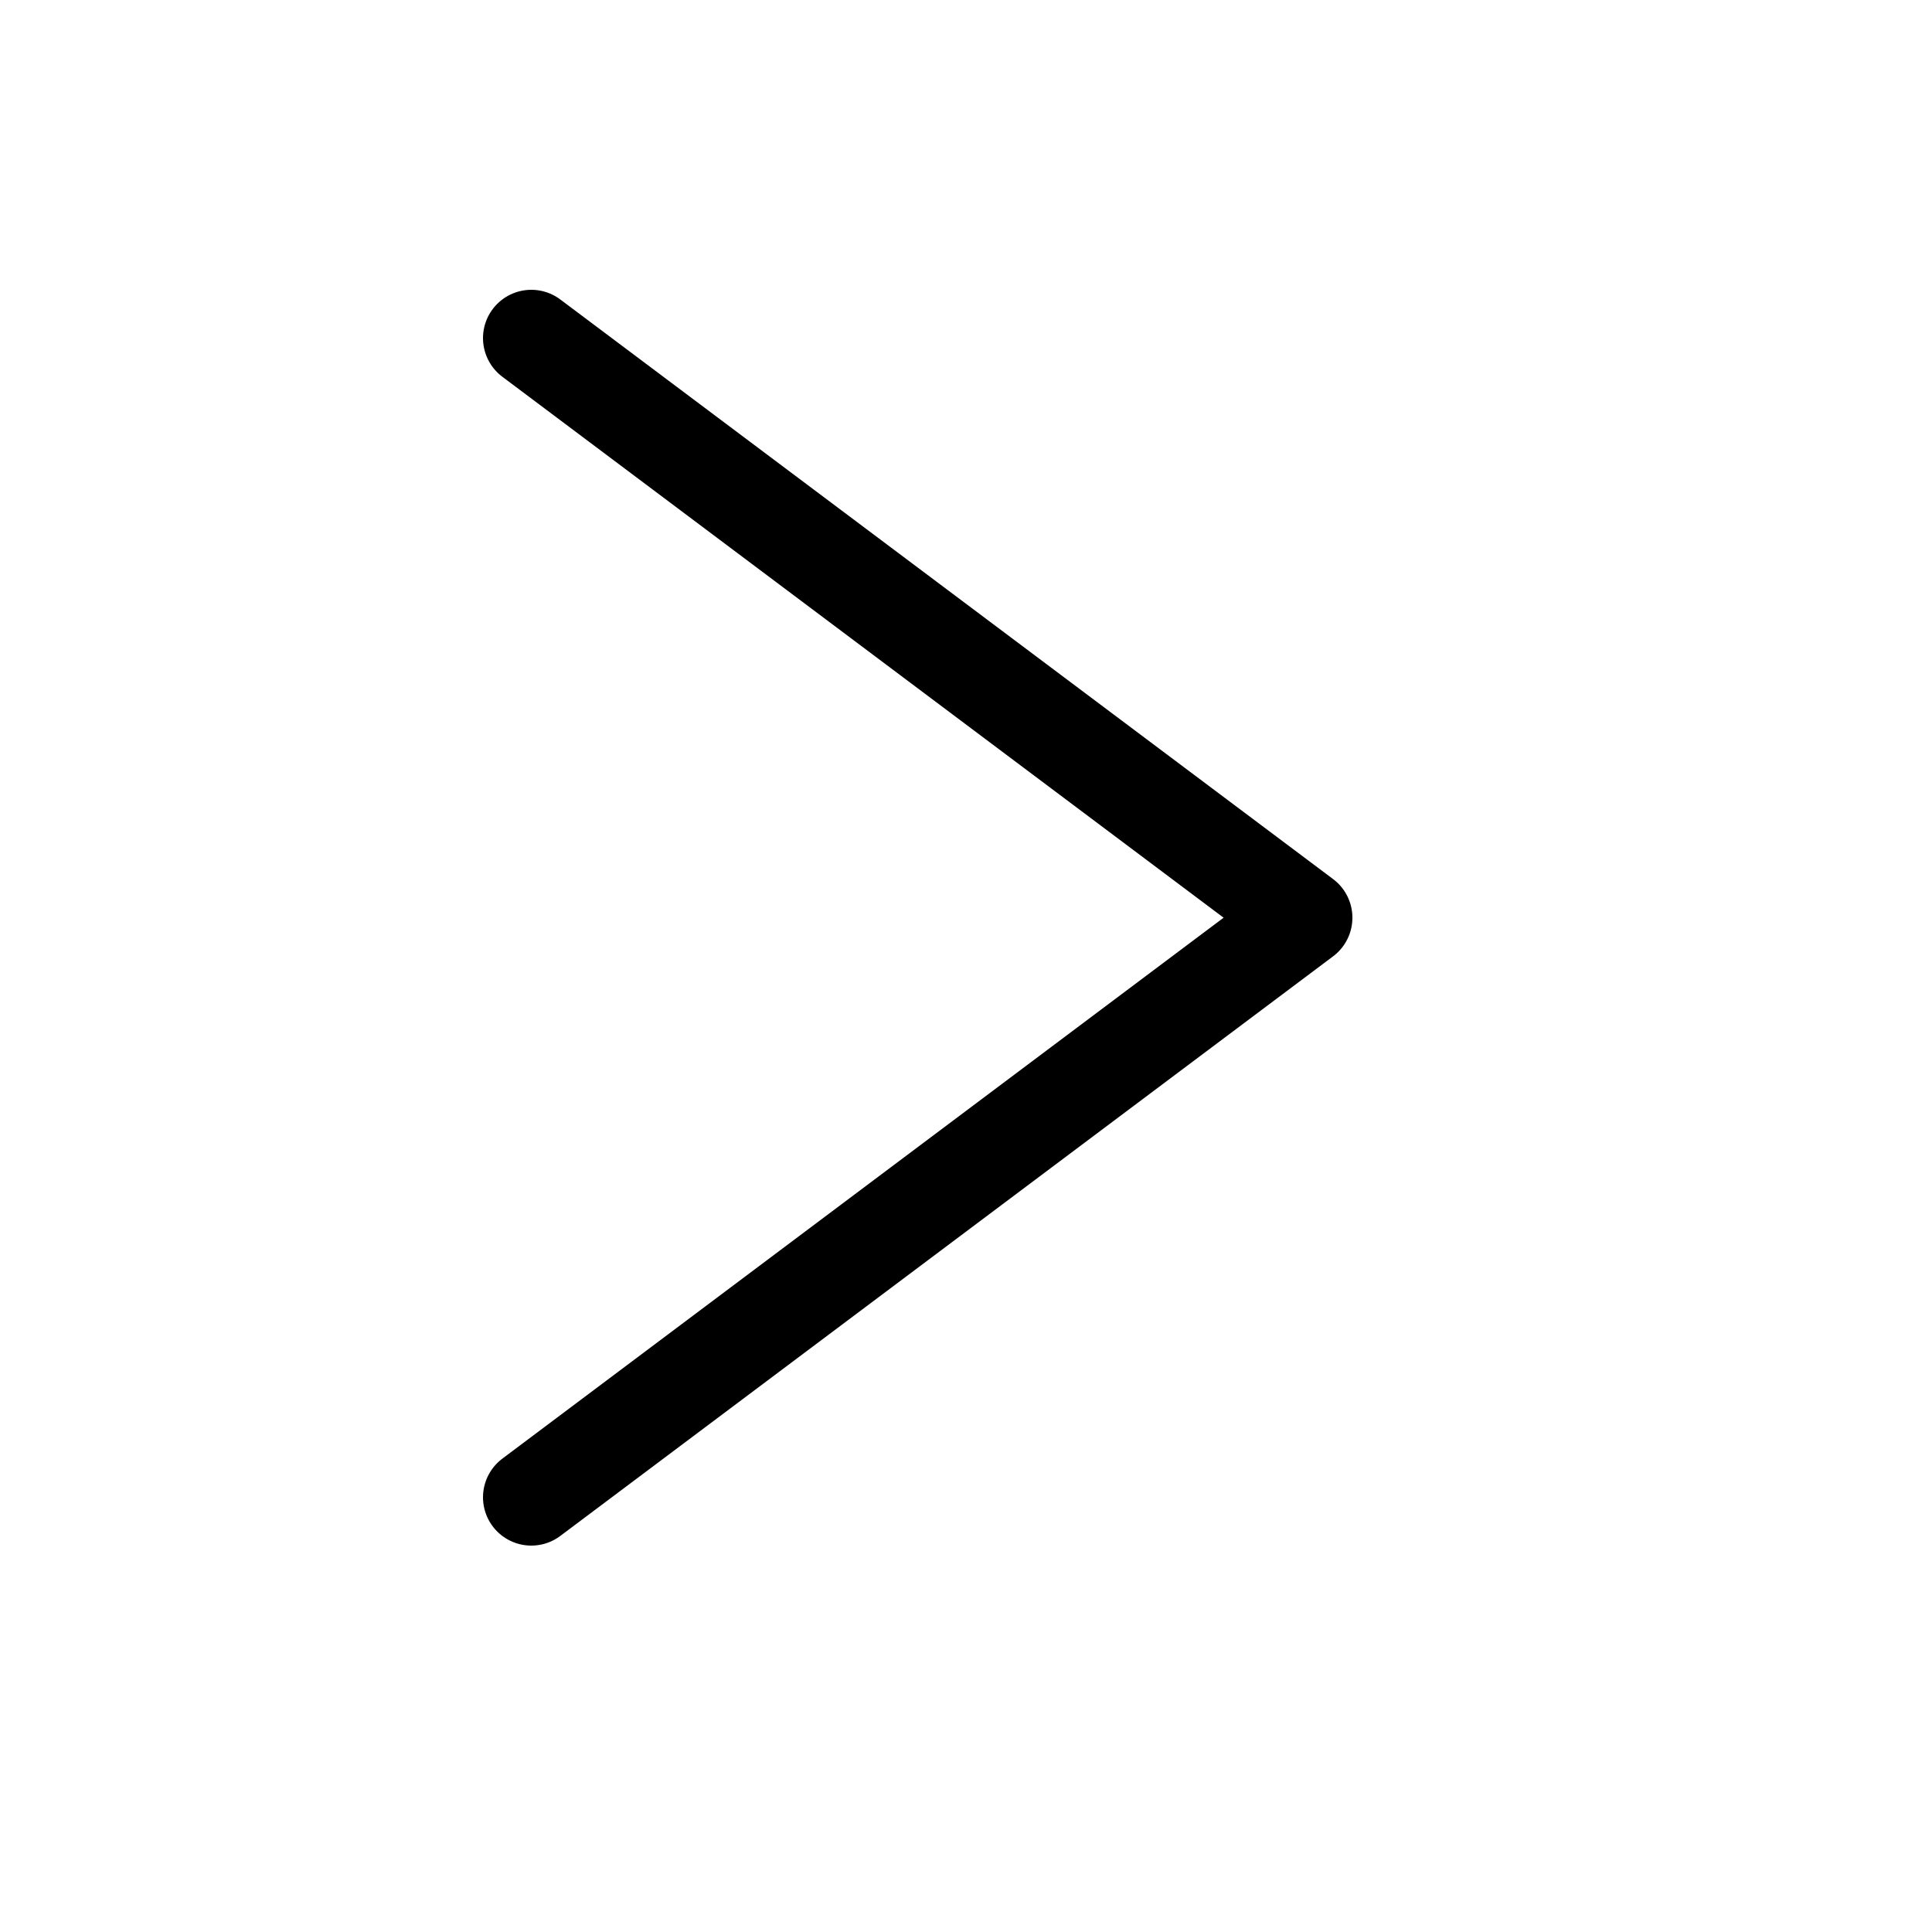
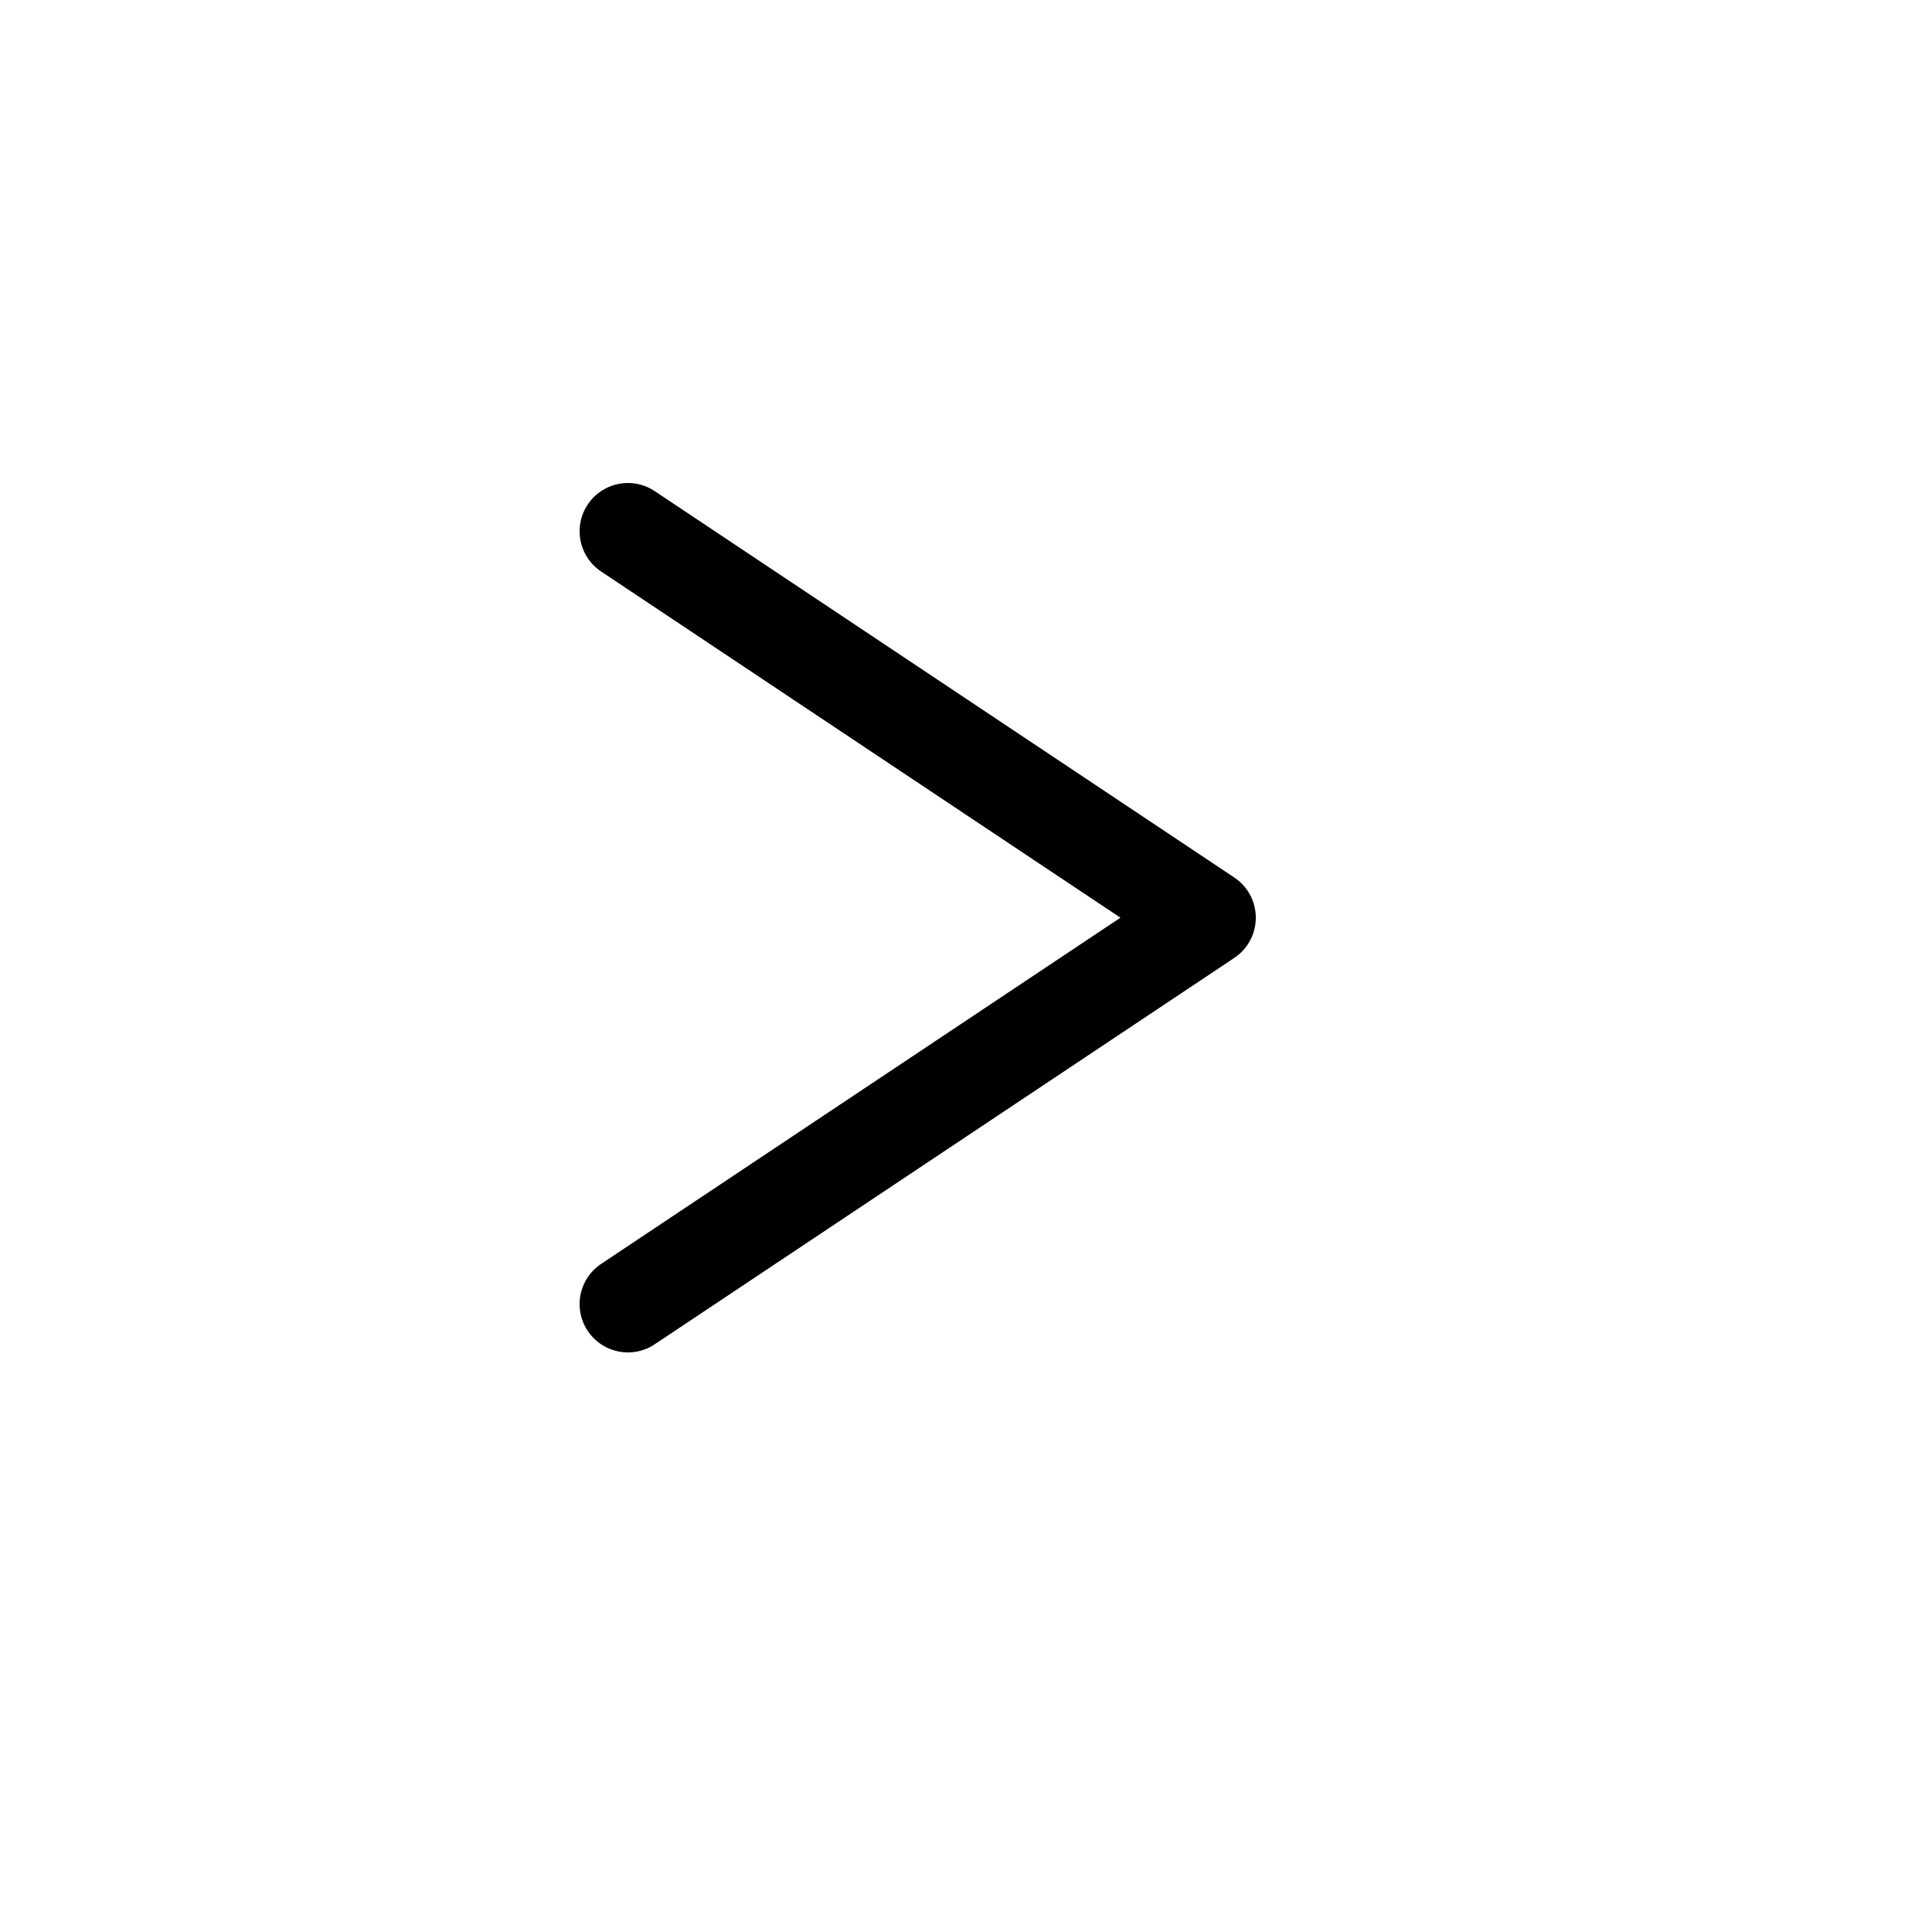
<svg xmlns="http://www.w3.org/2000/svg" version="1.1" id="Layer_1" x="0px" y="0px" width="20px" height="20px" viewBox="0 0 20 20" style="enable-background:new 0 0 20 20;" xml:space="preserve">
-   <polyline style="fill:none;stroke:#000000;stroke-linecap:round;stroke-linejoin:round;" points="5.5,15.5 13.5,9.5 5.5,3.5 " />
+   <polyline style="fill:none;stroke:#000000;stroke-linecap:round;stroke-linejoin:round;" points="6.5,13.5 12.5,9.5 6.5,5.5 " />
</svg>
